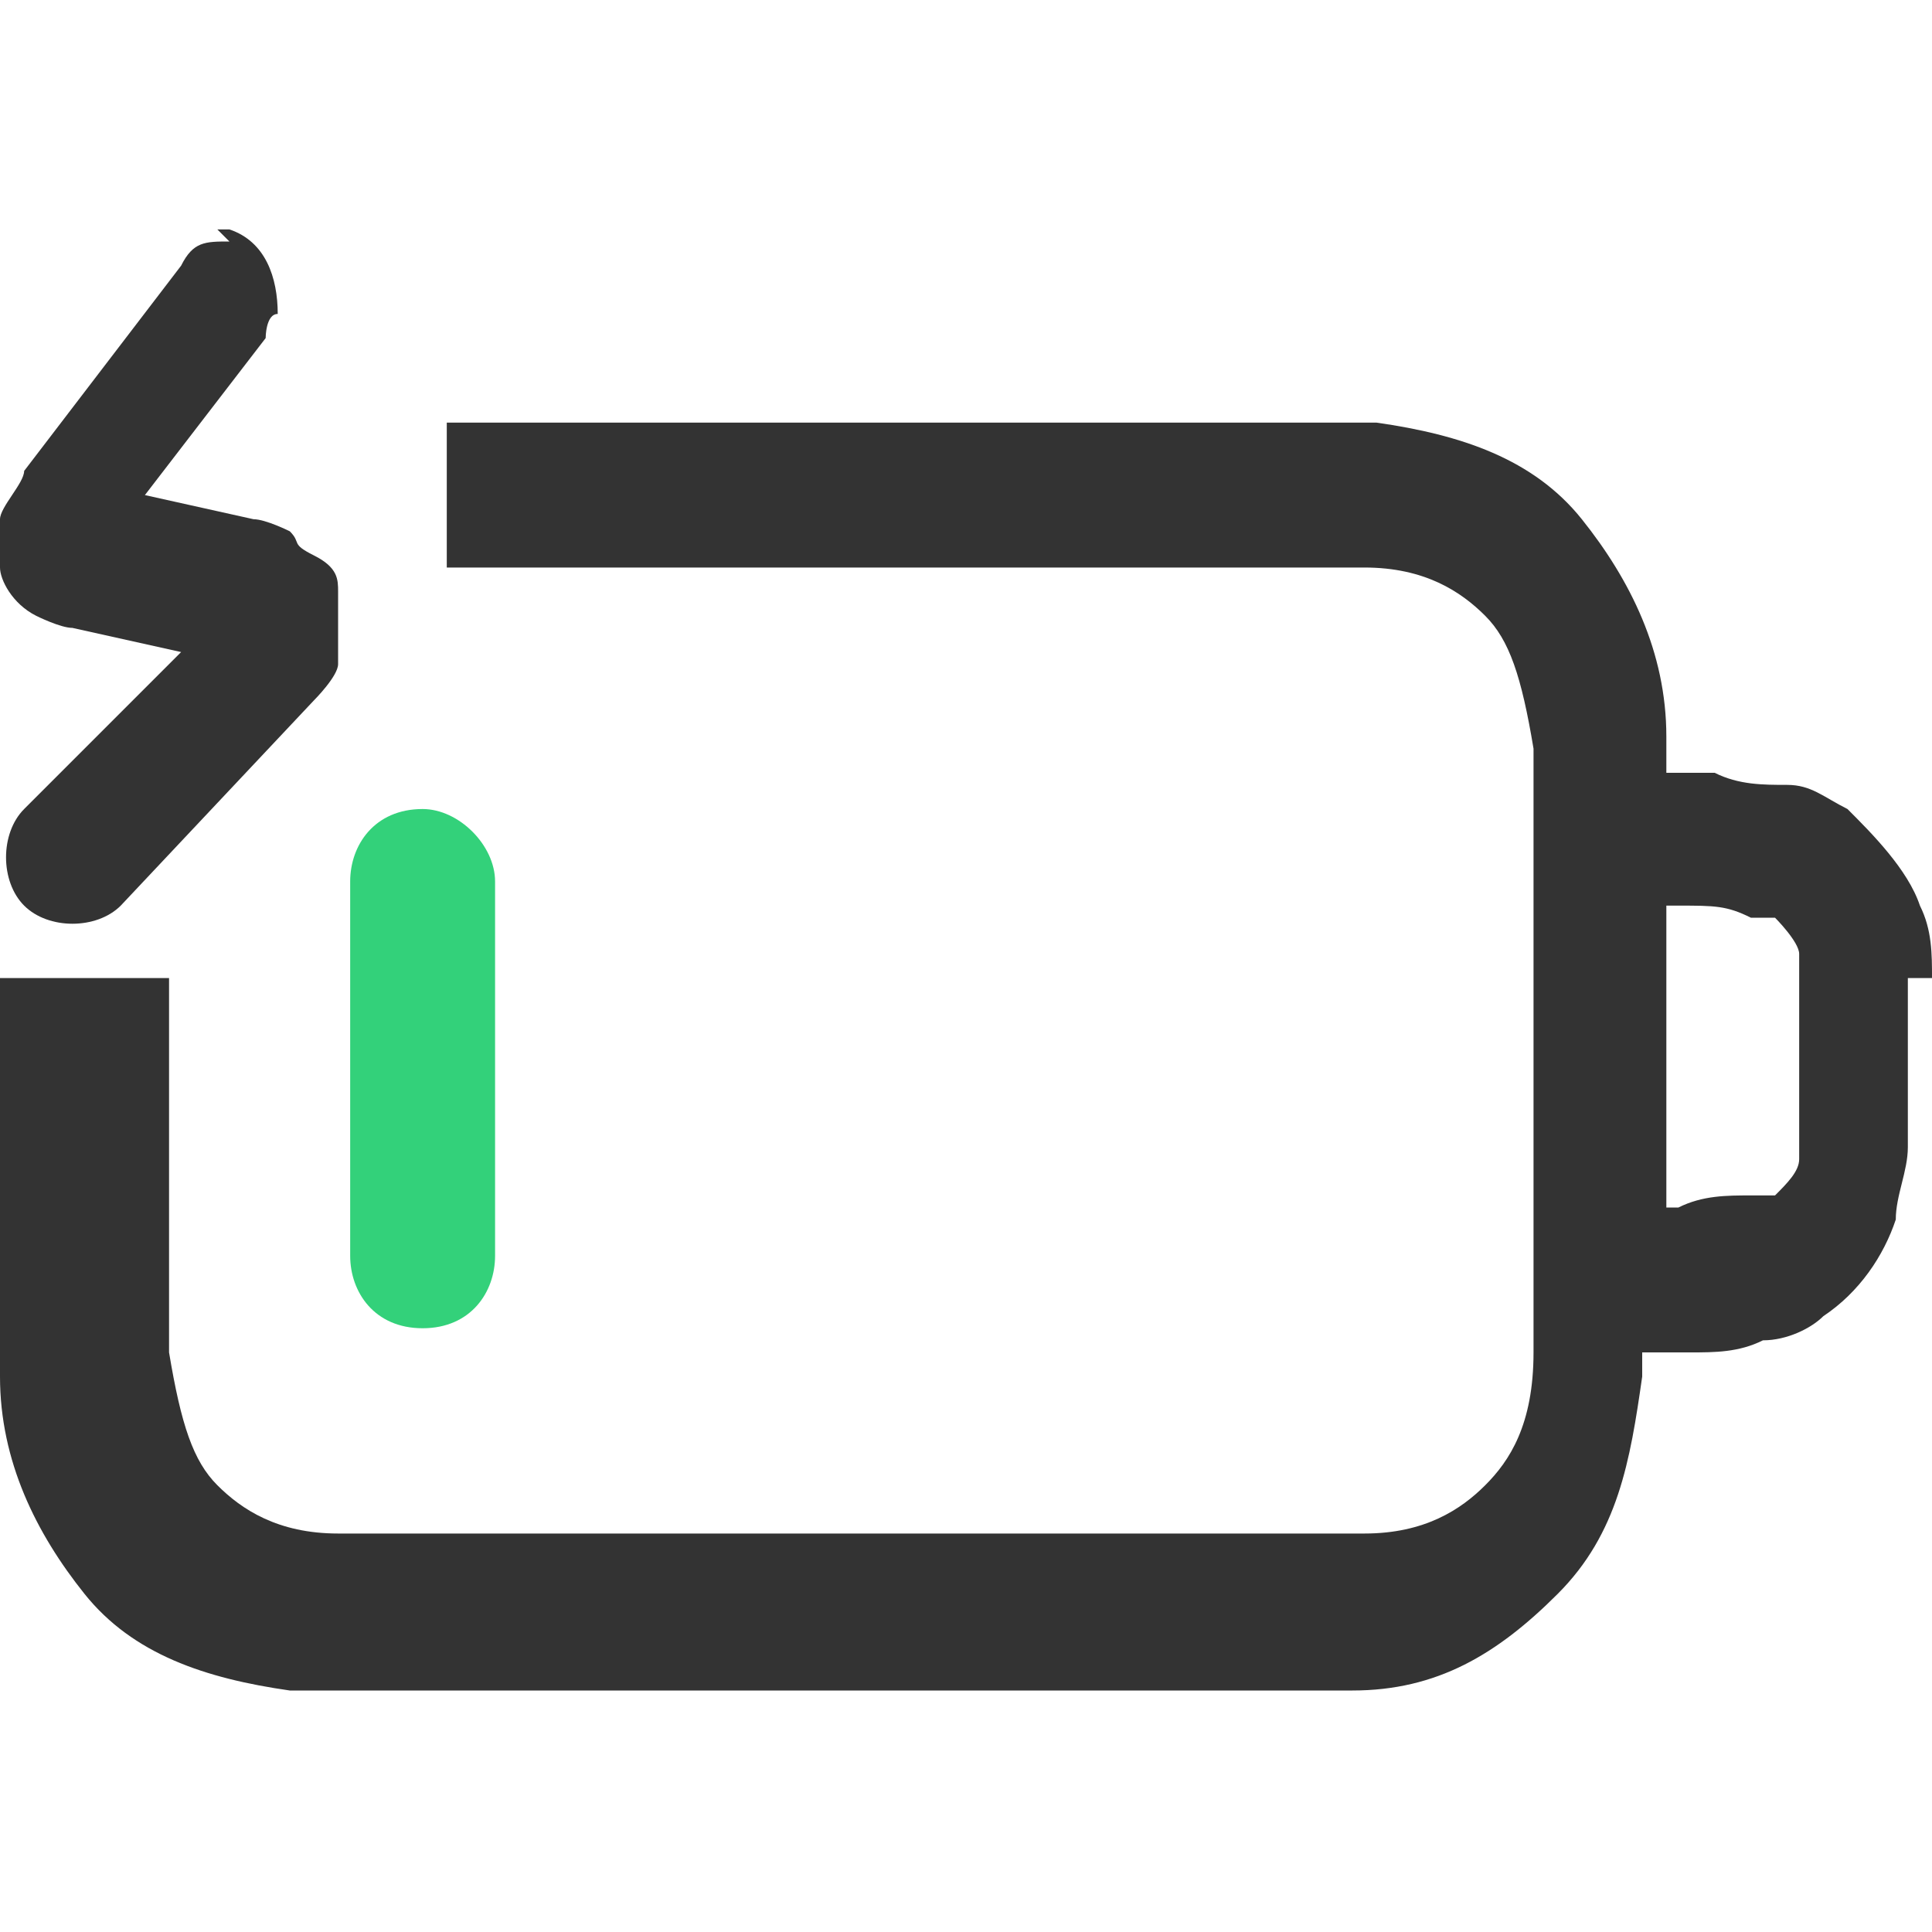
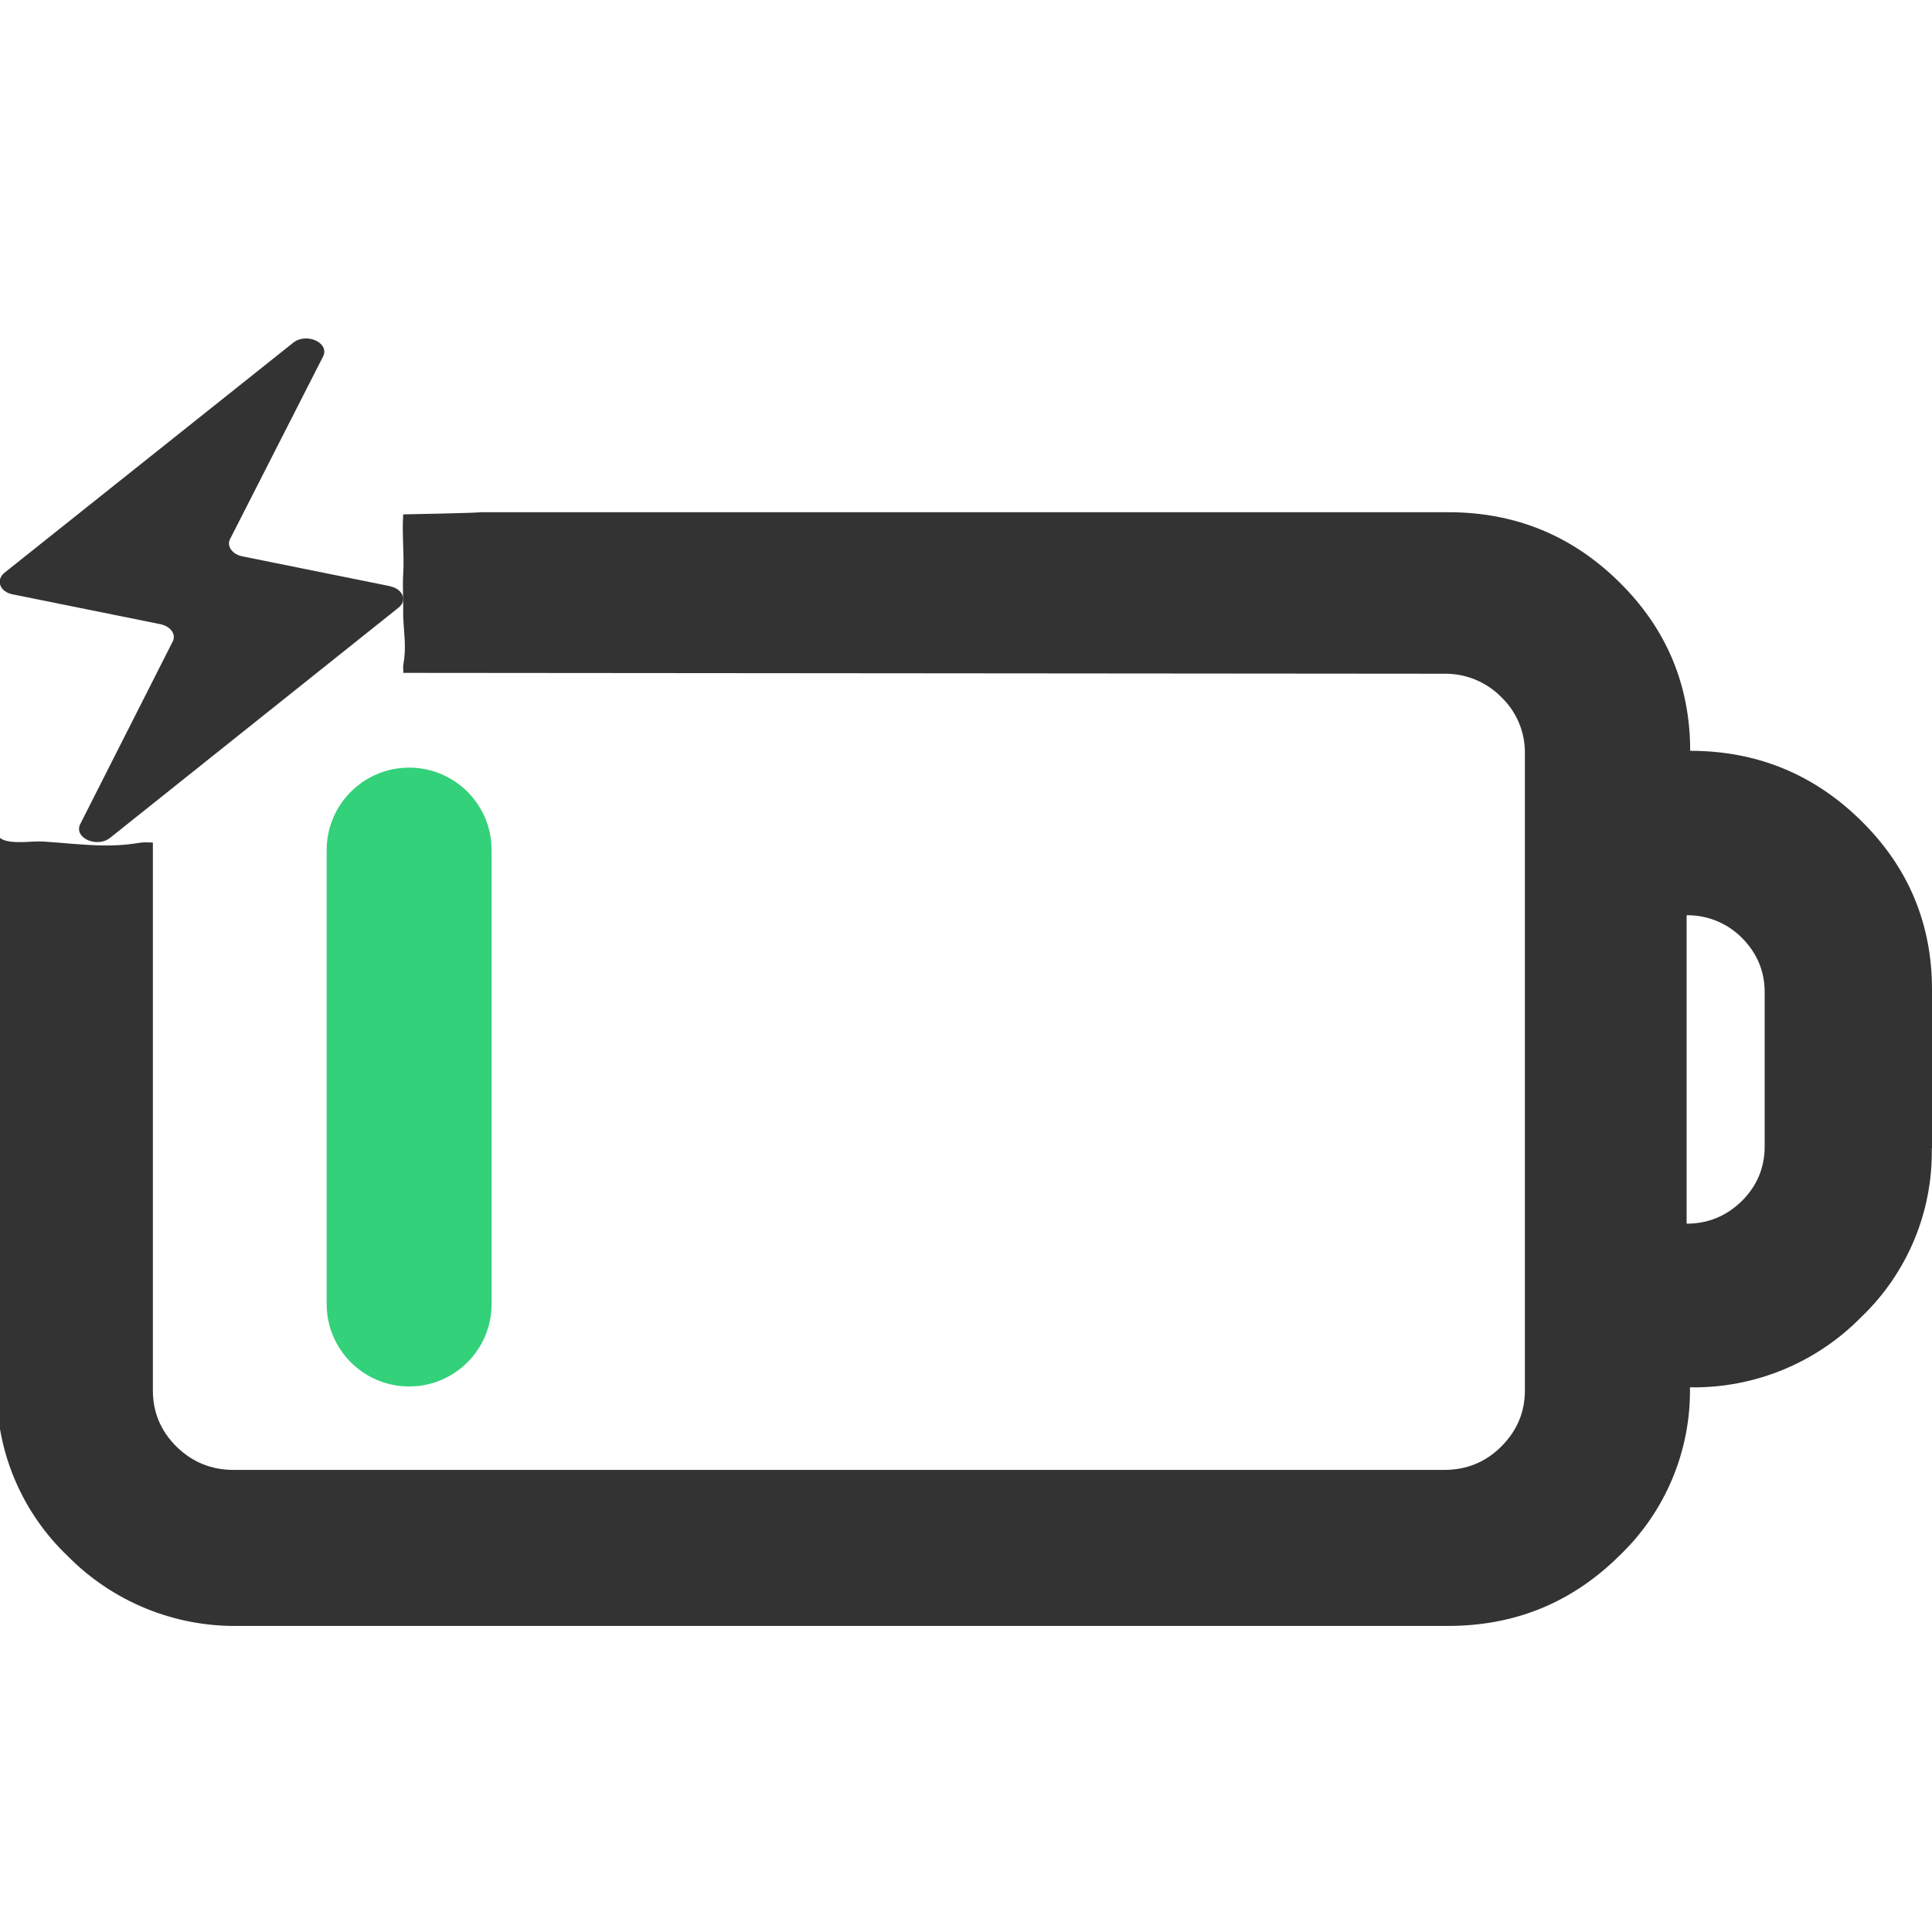
- <svg xmlns="http://www.w3.org/2000/svg" id="_图层_1" version="1.1" viewBox="0 0 16 16">
+ <svg xmlns="http://www.w3.org/2000/svg" id="_图层_1" data-name="图层_1" version="1.1" viewBox="0 0 1792 1224" width="35" height="35">
  <defs>
    <style>
-       .st0, .st1 {
+       .st0 {
        fill: #333;
      }

-       .st0, .st2 {
+       .st1, .st2, .st3 {
        display: none;
      }

-       .st3 {
+       .st4 {
        fill: #33d17a;
      }

      .st2 {
        fill: #ed333b;
      }
+ 
+       .st5, .st3 {
+         fill: #ff7800;
+       }
    </style>
  </defs>
-   <path class="st0" d="M3.5,6.7c.3,0,.6.3.6.6v3.1c0,.3-.2.6-.6.6s-.6-.3-.6-.6v-3.1c0-.3.2-.6.6-.6ZM6.3,7.2c0-.3-.3-.6-.6-.6s-.6.3-.6.6v3.1c0,.3.3.6.6.6s.6-.3.6-.6v-3.1ZM8,6.7c.3,0,.6.3.6.6v3.1c0,.3-.3.6-.6.6s-.6-.3-.6-.6v-3.1c0-.3.3-.6.6-.6ZM10.8,7.2c0-.3-.3-.6-.6-.6s-.6.3-.6.6v3.1c0,.3.3.6.6.6s.6-.3.6-.6v-3.1Z" />
-   <path class="st1" d="M16,8.1c0-.2,0-.4-.1-.6-.1-.3-.4-.6-.6-.8-.2-.1-.3-.2-.5-.2-.2,0-.4,0-.6-.1h-.4c0-.1,0-.2,0-.3,0-.7-.3-1.3-.7-1.8s-1-.7-1.7-.8c-.6,0-1.5,0-2.5,0h-3.8c-.7,0-.9,0-1.4,0v1.2c.4,0,.8,0,1.5,0h3.7c1.1,0,1.8,0,2.4,0,.5,0,.8.2,1,.4.2.2.3.5.4,1.1,0,.6,0,1.4,0,2.5s0,1.9,0,2.5c0,.6-.2.9-.4,1.1s-.5.4-1,.4c-.6,0-1.3,0-2.4,0h-3.7c-1.1,0-1.8,0-2.4,0-.5,0-.8-.2-1-.4-.2-.2-.3-.5-.4-1.1,0-.6,0-1.4,0-2.5s0-.3,0-.6c0,0,0,0,0,0H0C0,8.5,0,8.5,0,8.8H0C0,9.9,0,10.8,0,11.4c0,.7.3,1.3.7,1.8s1,.7,1.7.8c.6,0,1.5,0,2.5,0h3.8c1,0,1.8,0,2.5,0,.7,0,1.2-.3,1.7-.8s.6-1.1.7-1.8v-.2s.4,0,.4,0c.2,0,.4,0,.6-.1.2,0,.4-.1.5-.2.3-.2.5-.5.6-.8,0-.2.1-.4.1-.6,0-.2,0-.4,0-.7h0c0-.3,0-.5,0-.7h0ZM14.9,9.4c0,0,0,.1,0,.2,0,.1-.1.2-.2.3,0,0-.1,0-.2,0-.2,0-.4,0-.6.1h-.1v-1.2h0v-1.3h.1c.3,0,.4,0,.6.1,0,0,.1,0,.2,0,0,0,.2.2.2.3,0,0,0,0,0,.2,0,.1,0,.3,0,.6s0,.5,0,.6h0Z" />
-   <path class="st2" d="M8.8,3.5h-3.8c-1,0-1.8,0-2.5,0-.7,0-1.2.3-1.7.8S.2,5.5,0,6.2c0,.7,0,1.5,0,2.6h0c0,1.1,0,2,0,2.7,0,.7.3,1.3.7,1.8s1,.7,1.7.8c.6,0,1.5,0,2.5,0h3.8c1,0,1.8,0,2.5,0,.7,0,1.2-.3,1.7-.8s.6-1.1.7-1.8v-.2s.4,0,.4,0c.2,0,.4,0,.6-.1.2,0,.4-.1.5-.2.3-.2.5-.5.6-.8,0-.2.1-.4.1-.6,0-.2,0-.4,0-.7h0c0-.3,0-.5,0-.7,0-.2,0-.4-.1-.6-.1-.3-.4-.6-.6-.8-.2-.1-.3-.2-.5-.2-.2,0-.4,0-.6-.1h-.4c0-.1,0-.2,0-.3,0-.7-.3-1.3-.7-1.8s-1-.7-1.7-.8c-.6,0-1.5,0-2.5,0h0ZM13.8,7.5h.1c.3,0,.4,0,.6.1,0,0,.1,0,.2,0,0,0,.2.2.2.3,0,0,0,0,0,.2,0,.1,0,.3,0,.6s0,.5,0,.6c0,0,0,.1,0,.2,0,.1-.1.2-.2.3,0,0-.1,0-.2,0-.2,0-.4,0-.6.1h-.1v-1.2h0v-1.3h0ZM1.6,5.2c.2-.2.5-.4,1-.4.6,0,1.3,0,2.4,0h3.7c1.1,0,1.8,0,2.4,0,.5,0,.8.2,1,.4s.3.5.4,1.1c0,.6,0,1.4,0,2.5s0,1.9,0,2.5c0,.6-.2.9-.4,1.1s-.5.4-1,.4c-.6,0-1.3,0-2.4,0h-3.7c-1.1,0-1.8,0-2.4,0-.5,0-.8-.2-1-.4-.2-.2-.3-.5-.4-1.1,0-.6,0-1.4,0-2.5s0-1.9,0-2.5c0-.6.2-.9.4-1.1Z" />
-   <path class="st1" d="M1.9,2h0c-.2,0-.3,0-.4.2L.2,3.9c0,.1-.2.3-.2.4,0,.1,0,.3,0,.4,0,.1.1.3.3.4,0,0,0,0,0,0,0,0,.2.1.3.1l.9.2-1.3,1.3c-.2.2-.2.6,0,.8.2.2.6.2.8,0l1.6-1.7c0,0,.2-.2.2-.3,0-.1,0-.2,0-.4,0,0,0-.2,0-.2,0-.1,0-.2-.2-.3s-.1-.1-.2-.2c0,0-.2-.1-.3-.1l-.9-.2,1-1.3c0,0,0-.2.1-.2,0-.3-.1-.6-.4-.7h-.1,0Z" />
-   <path class="st3" d="M3.5,6.7c.3,0,.6.3.6.6v3.1c0,.3-.2.6-.6.6s-.6-.3-.6-.6v-3.1c0-.3.2-.6.6-.6Z" />
-   <path class="st0" d="M6.3,7.2c0-.3-.3-.6-.6-.6s-.6.3-.6.6v3.1c0,.3.3.6.6.6s.6-.3.6-.6v-3.1Z" />
-   <path class="st0" d="M8,6.7c.3,0,.6.3.6.6v3.1c0,.3-.3.6-.6.6s-.6-.3-.6-.6v-3.1c0-.3.3-.6.6-.6Z" />
-   <path class="st0" d="M10.8,7.2c0-.3-.3-.6-.6-.6s-.6.3-.6.6v3.1c0,.3.3.6.6.6s.6-.3.6-.6v-3.1Z" />
-   <path class="st2" d="M4.9,6.9h0c.2-.3.6-.3.9,0l3.3,3c.3.2.3.7,0,1h0c-.2.3-.6.3-.9,0l-3.3-3c-.3-.2-.3-.7,0-1Z" />
-   <path class="st2" d="M9.3,6.9h0c.2.3.2.7,0,1l-3.4,2.9c-.3.2-.7.2-.9,0h0c-.2-.3-.2-.7,0-1l3.4-2.9c.3-.2.7-.2.9,0Z" />
+   <path class="st0" d="M1792,781.2v-147.4c0-61-21.9-113.4-65.7-156.5-43.8-43.2-96.8-64.9-158.6-64.9,0-60.9-22-113.4-65.7-156.4-43.8-43.3-96.7-64.9-158.6-64.9H444.9c.4.7-70.9,2-70.9,2-1.3,17.7,1.1,37.8,0,55-.7,10.4.2,29.5,0,40,.7,16.8,3.1,28.5,0,45-.3,3.8.4,3.2,0,7l965.5.8c19.9-.3,39,7.5,52.9,21.6,14.3,13.6,22.2,32.5,22,52.2v590.9c0,20.4-7.4,37.6-22,52.2-14.6,14.5-32.2,21.6-52.9,21.6H216.7c-20.7,0-38.3-7.2-53-21.6-14.6-14.5-21.9-31.8-21.9-52.2v-508.1c-2.1,0-4.2-.2-6.3-.2-4.1-.1-7.9.8-11.9,1.3-9.1,1.3-18.2,1.7-27.4,1.6-18.5-.2-36.9-2.4-55.4-3.6-11.3-.7-23.5,1.9-34.5-.6-4-.9-7-2.9-9.3-5.5v512.4c-.8,59,23,115.6,65.7,156.3,41.7,42.4,99.1,65.9,158.6,64.9h1121.9c61.9,0,114.8-21.6,158.6-64.9,42.8-40.7,66.6-97.4,65.7-156.4,59.6,1,116.9-22.5,158.6-64.9,42.8-40.8,66.6-97.5,65.7-156.5ZM1636.8,779.3c0,19.7-7.1,36.7-21.2,50.7-14.2,13.9-31.3,21-51.2,21v-286.1c19.2-.2,37.7,7.3,51.2,20.9,14.1,14.1,21.2,31,21.2,50.5v142.9Z" />
+   <path class="st0" d="M361.8,259.7l-137.2-27.7c-9.3-2-14.7-9.6-11.1-16.2l86.2-169.2c6.2-12.5-15.1-22.4-27.5-12.9L4.2,247.2c-8.4,6.9-4.4,17.8,7.6,20.1l137.2,27.7c9.3,2,14.7,9.6,11.1,16.2l-85.7,169.2c-6.2,12.5,15.1,22.4,27.5,12.9l267.4-213.4c8.9-6.6,4.4-17.8-7.6-20.1Z" />
+   <g class="st1">
+     <path class="st5" d="M1344.2,195c61.8,0,114.6,21.5,158.3,64.7,43.7,42.9,65.6,95.1,65.6,155.8,61.7,0,114.6,21.6,158.3,64.7,43.7,42.9,65.6,95.1,65.6,155.9v146.9c.9,58.8-22.9,115.3-65.6,155.9-41.6,42.3-98.9,65.6-158.3,64.7.8,58.8-22.9,115.2-65.6,155.8-43.7,43.1-96.5,64.7-158.3,64.7H224.9c-59.4,1-116.7-22.4-158.3-64.7C24,1118.7.2,1062.3,1,1003.6V415.5c0-60.6,21.8-112.9,65.6-155.8,41.6-42.3,98.9-65.7,158.3-64.7h1119.4ZM1345.6,339.1H225.4c-20.6,0-38.2,7.1-52.9,21.6-14.2,13.6-22.1,32.4-21.9,52v588.6c0,20.3,7.3,37.5,21.9,52,14.7,14.4,32.3,21.6,52.9,21.6h1120.2c20.7,0,38.2-7.1,52.8-21.6,14.5-14.5,21.9-31.7,21.9-52V412.6c.2-19.6-7.7-38.4-21.9-52-13.9-14.1-33-21.9-52.8-21.6ZM1570,564.8v285c19.9,0,36.9-7.1,51.1-20.9,14-14,21.1-30.8,21.1-50.5v-142.4c0-19.5-7.1-36.3-21.1-50.3-13.5-13.6-32-21.1-51.1-20.9h0Z" />
+   </g>
+   <rect class="st2" x="686" y="384.8" width="165" height="666" rx="82.5" ry="82.5" transform="translate(549.1 -310.6) rotate(34.9)" />
+   <rect class="st4" x="303" y="428" width="153" height="574" rx="76.5" ry="76.5" />
+   <rect class="st2" x="657.8" y="360.6" width="180" height="717.2" rx="90" ry="90" transform="translate(-289.7 711.3) rotate(-43.4)" />
+   <polygon class="st1" points="466.3 431.6 466.3 1002.7 234.1 1002.7 234.1 431.7 466.3 431.7 466.3 431.6" />
+   <polygon class="st1" points="760.3 431.6 760.3 1002.7 528.2 1002.7 528.2 431.7 760.2 431.7 760.3 431.6" />
+   <polygon class="st1" points="1049.2 431.6 1049.2 1002.7 817 1002.7 817 431.7 1049.1 431.7 1049.2 431.6" />
+   <polygon class="st1" points="1338 431.6 1338 1002.7 1105.9 1002.7 1105.9 431.7 1338 431.7 1338 431.6" />
+   <path class="st3" d="M217.5,320h0c-41.7,0-75.5-25.4-75.5-56.7L141,0s34.8,1.5,76.5,1.5h0C259.2,1.5,293,0,293,0v263.3c0,31.3-33.8,56.7-75.5,56.7Z" />
+   <ellipse class="st3" cx="216.5" cy="458.5" rx="75.5" ry="74.5" />
+   <rect class="st1" x="560" y="428" width="153" height="574" rx="76.5" ry="76.5" />
+   <rect class="st1" x="849" y="428" width="153" height="574" rx="76.5" ry="76.5" />
+   <rect class="st1" x="1132" y="428" width="153" height="574" rx="76.5" ry="76.5" />
</svg>
